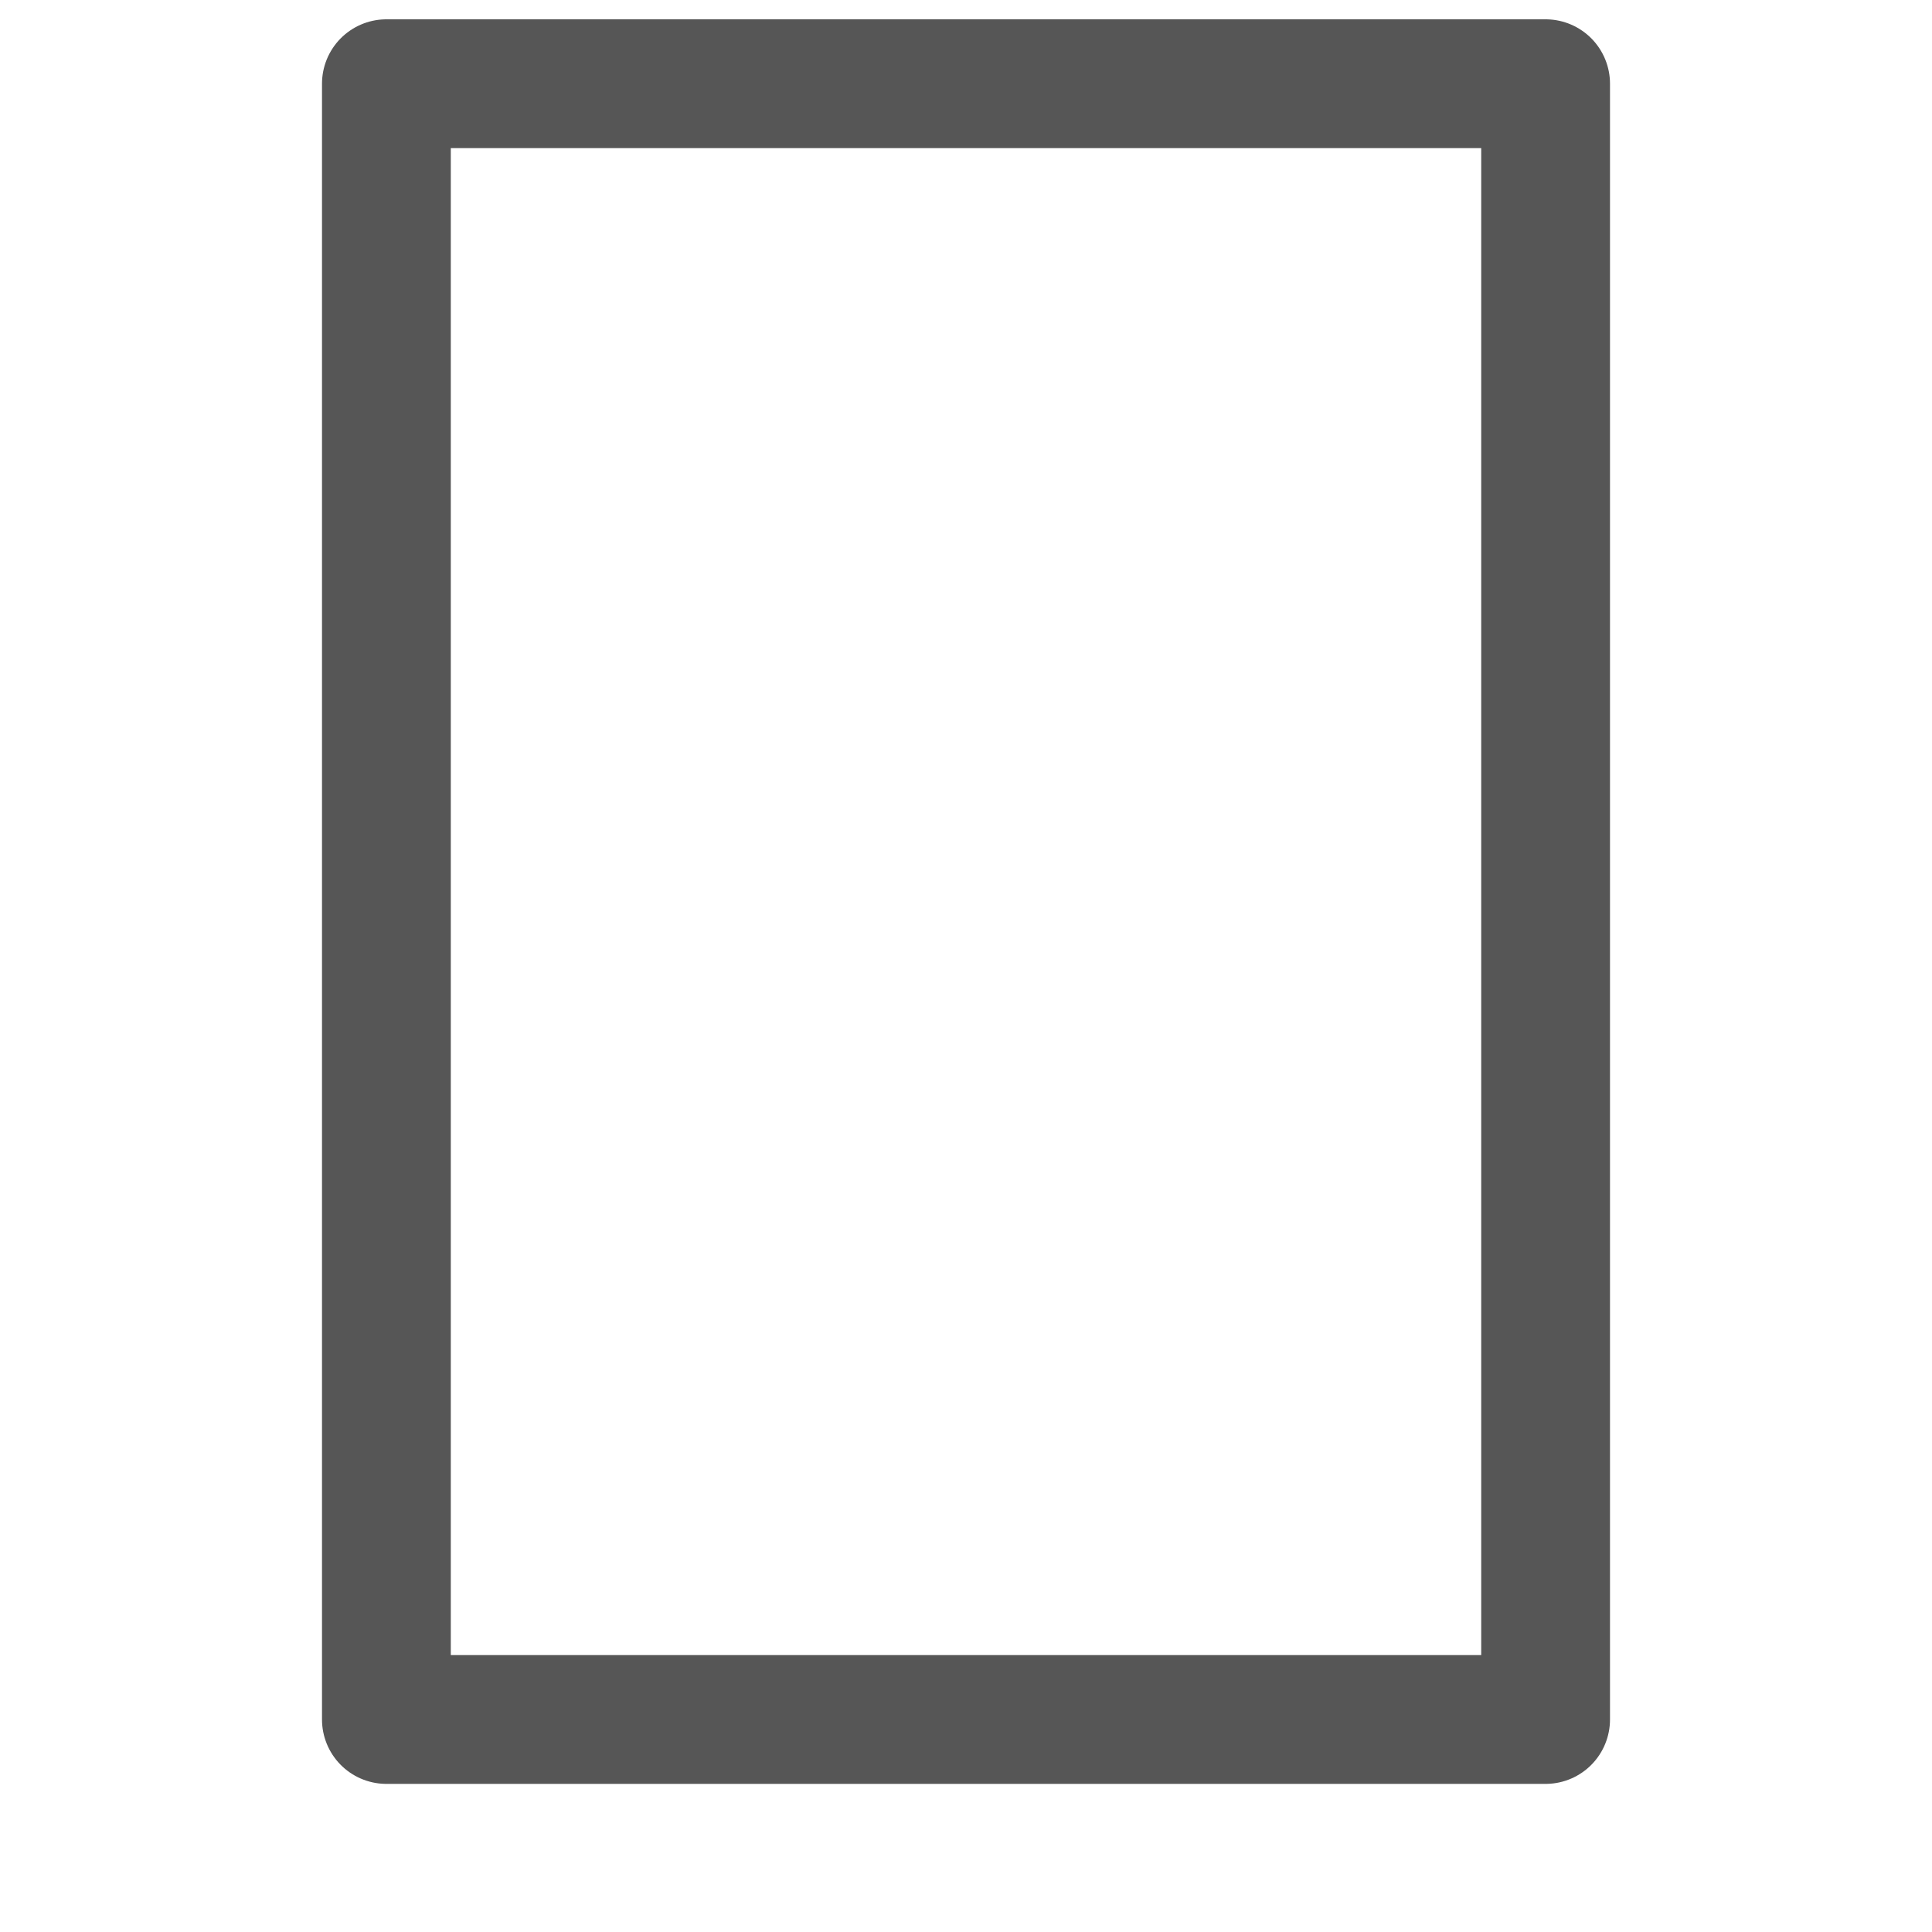
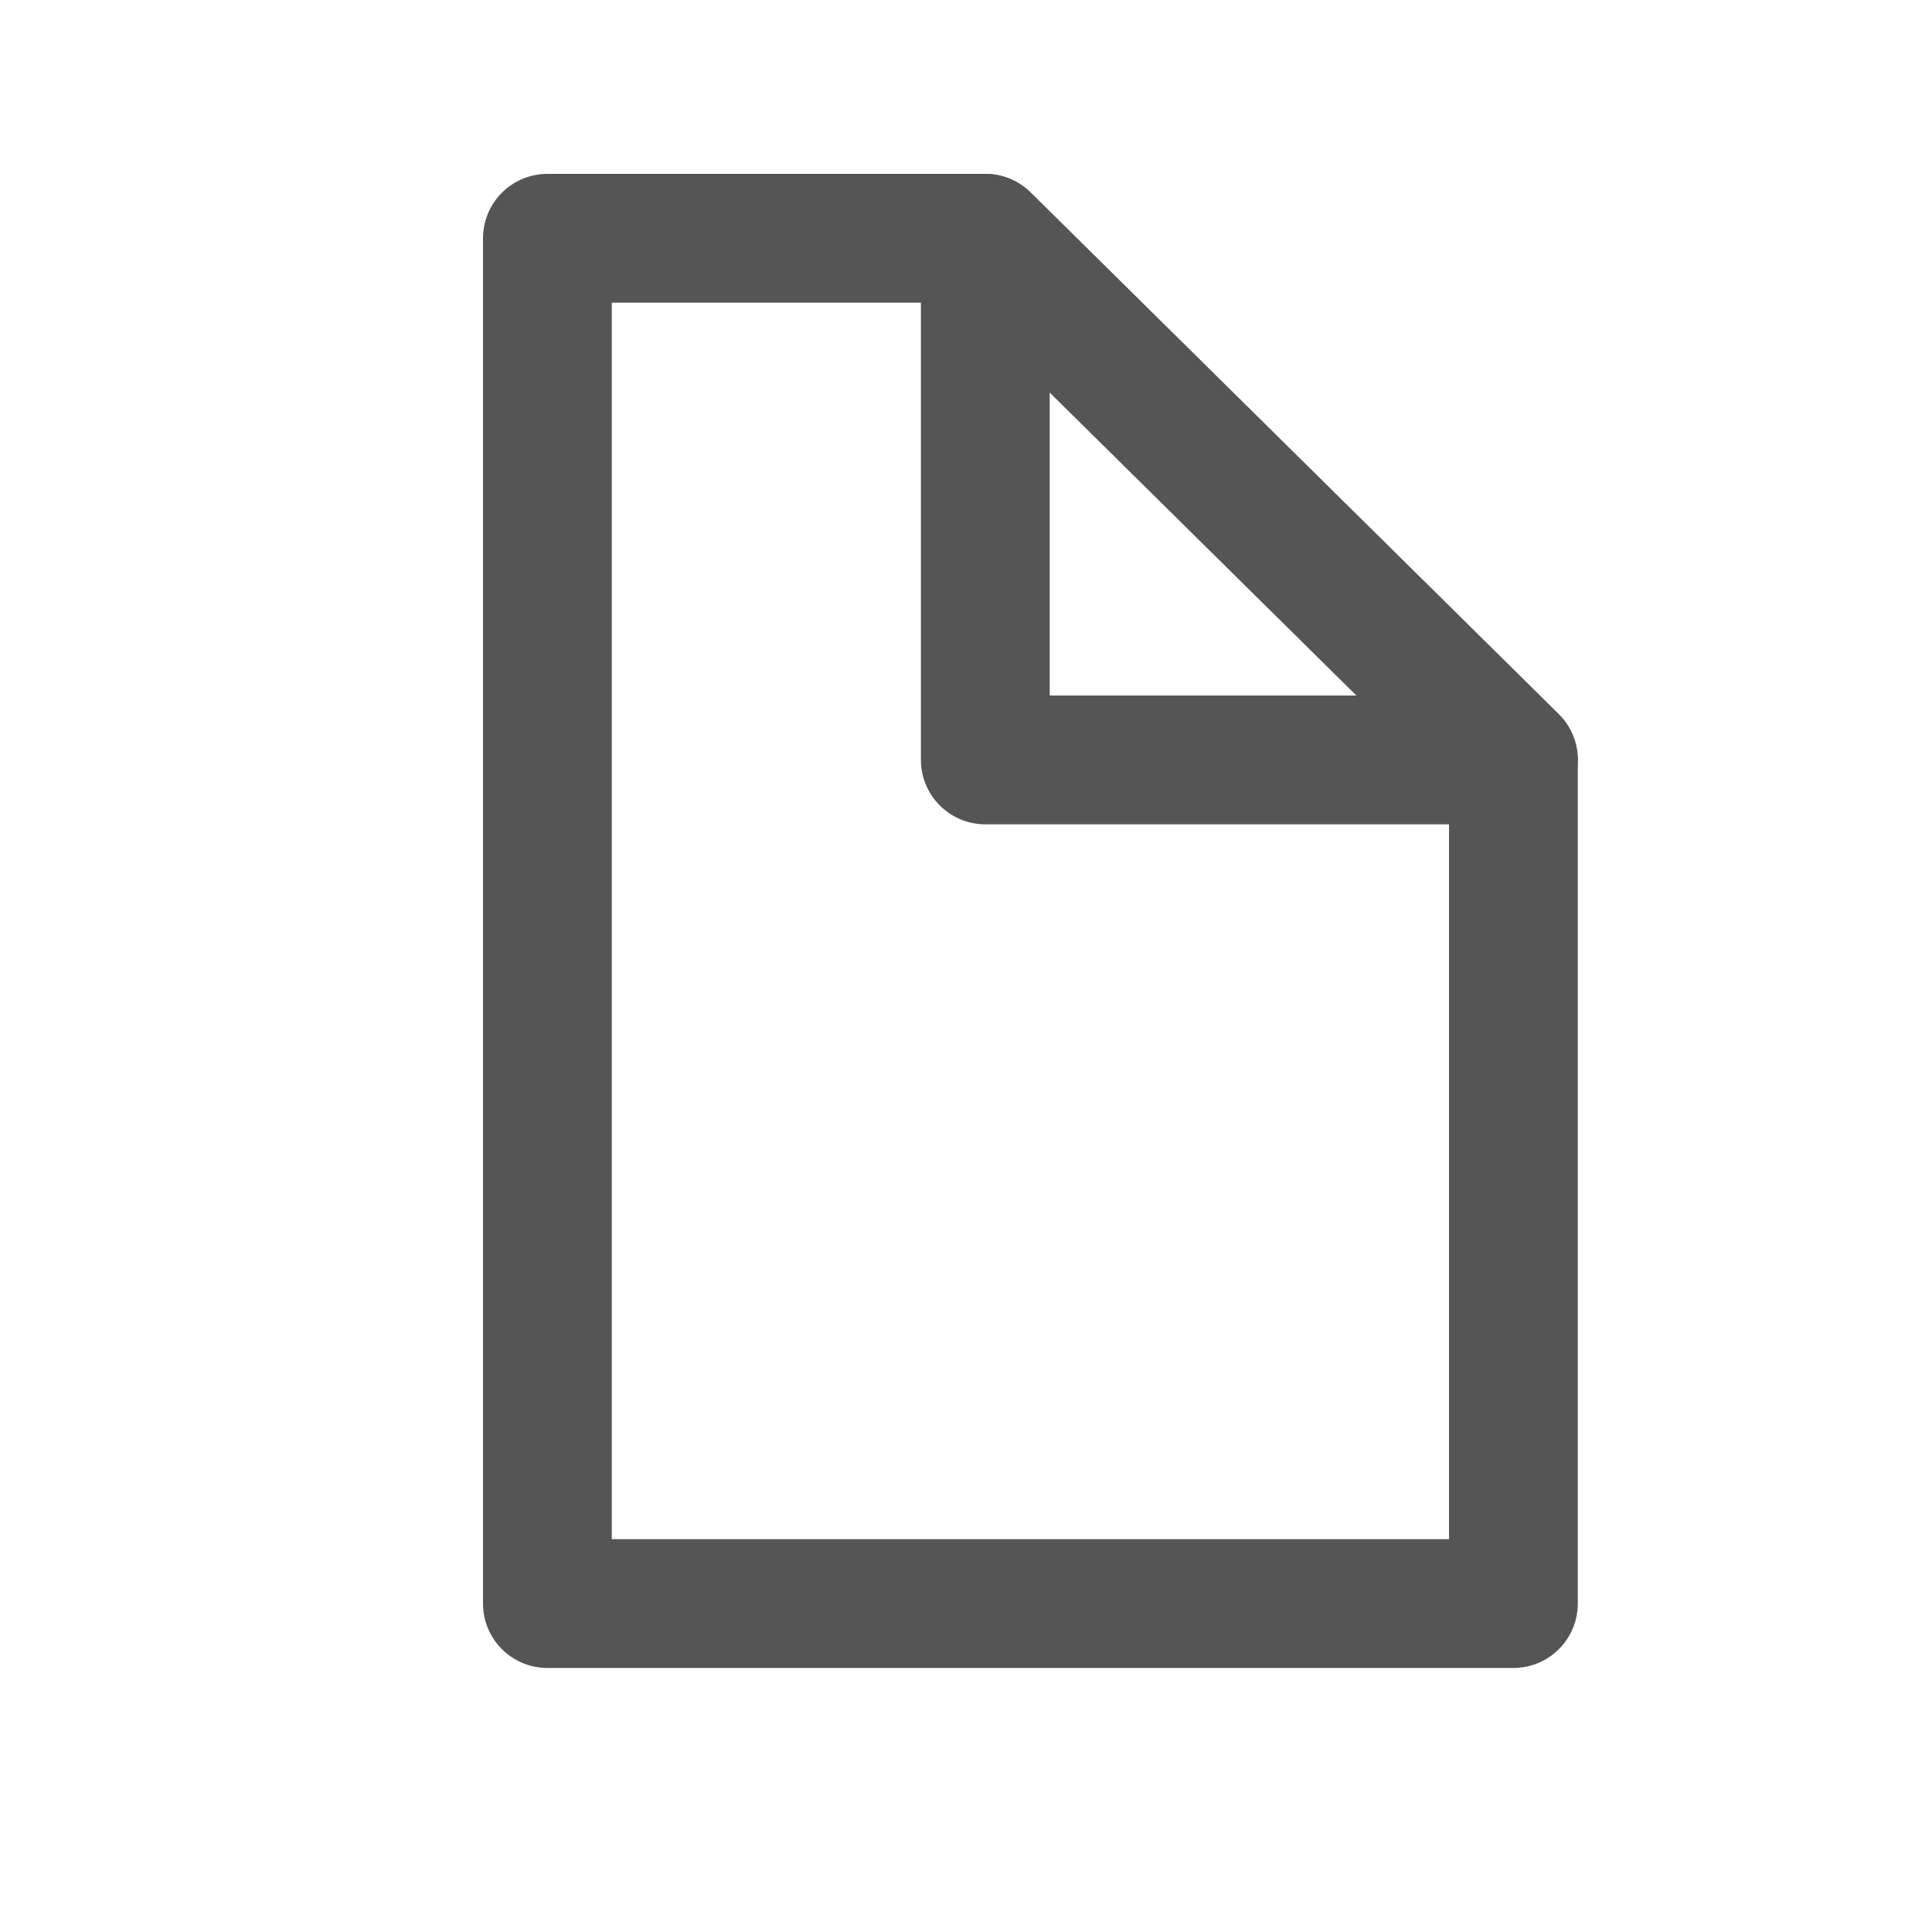
<svg xmlns="http://www.w3.org/2000/svg" version="1.1" id="Layer_1" x="0px" y="0px" viewBox="0 0 30 30" enable-background="new 0 0 30 30" xml:space="preserve">
  <g>
-     <polygon fill="none" stroke="#565656" stroke-width="2" stroke-linejoin="round" stroke-miterlimit="10" points="24,26.7 6,26.7    6,1.3 24,1.3  " />
+     <polygon fill="none" stroke="#555555" stroke-width="2" stroke-linejoin="round" stroke-miterlimit="10" points="23.5,24.9    8.5,24.9 8.5,3.7 15.3,3.7 23.5,11.8  " />
+     <polygon fill="none" stroke="#555555" stroke-width="2" stroke-linejoin="round" stroke-miterlimit="10" points="23.5,11.8    15.3,11.8 15.3,3.7  " />
  </g>
</svg>
